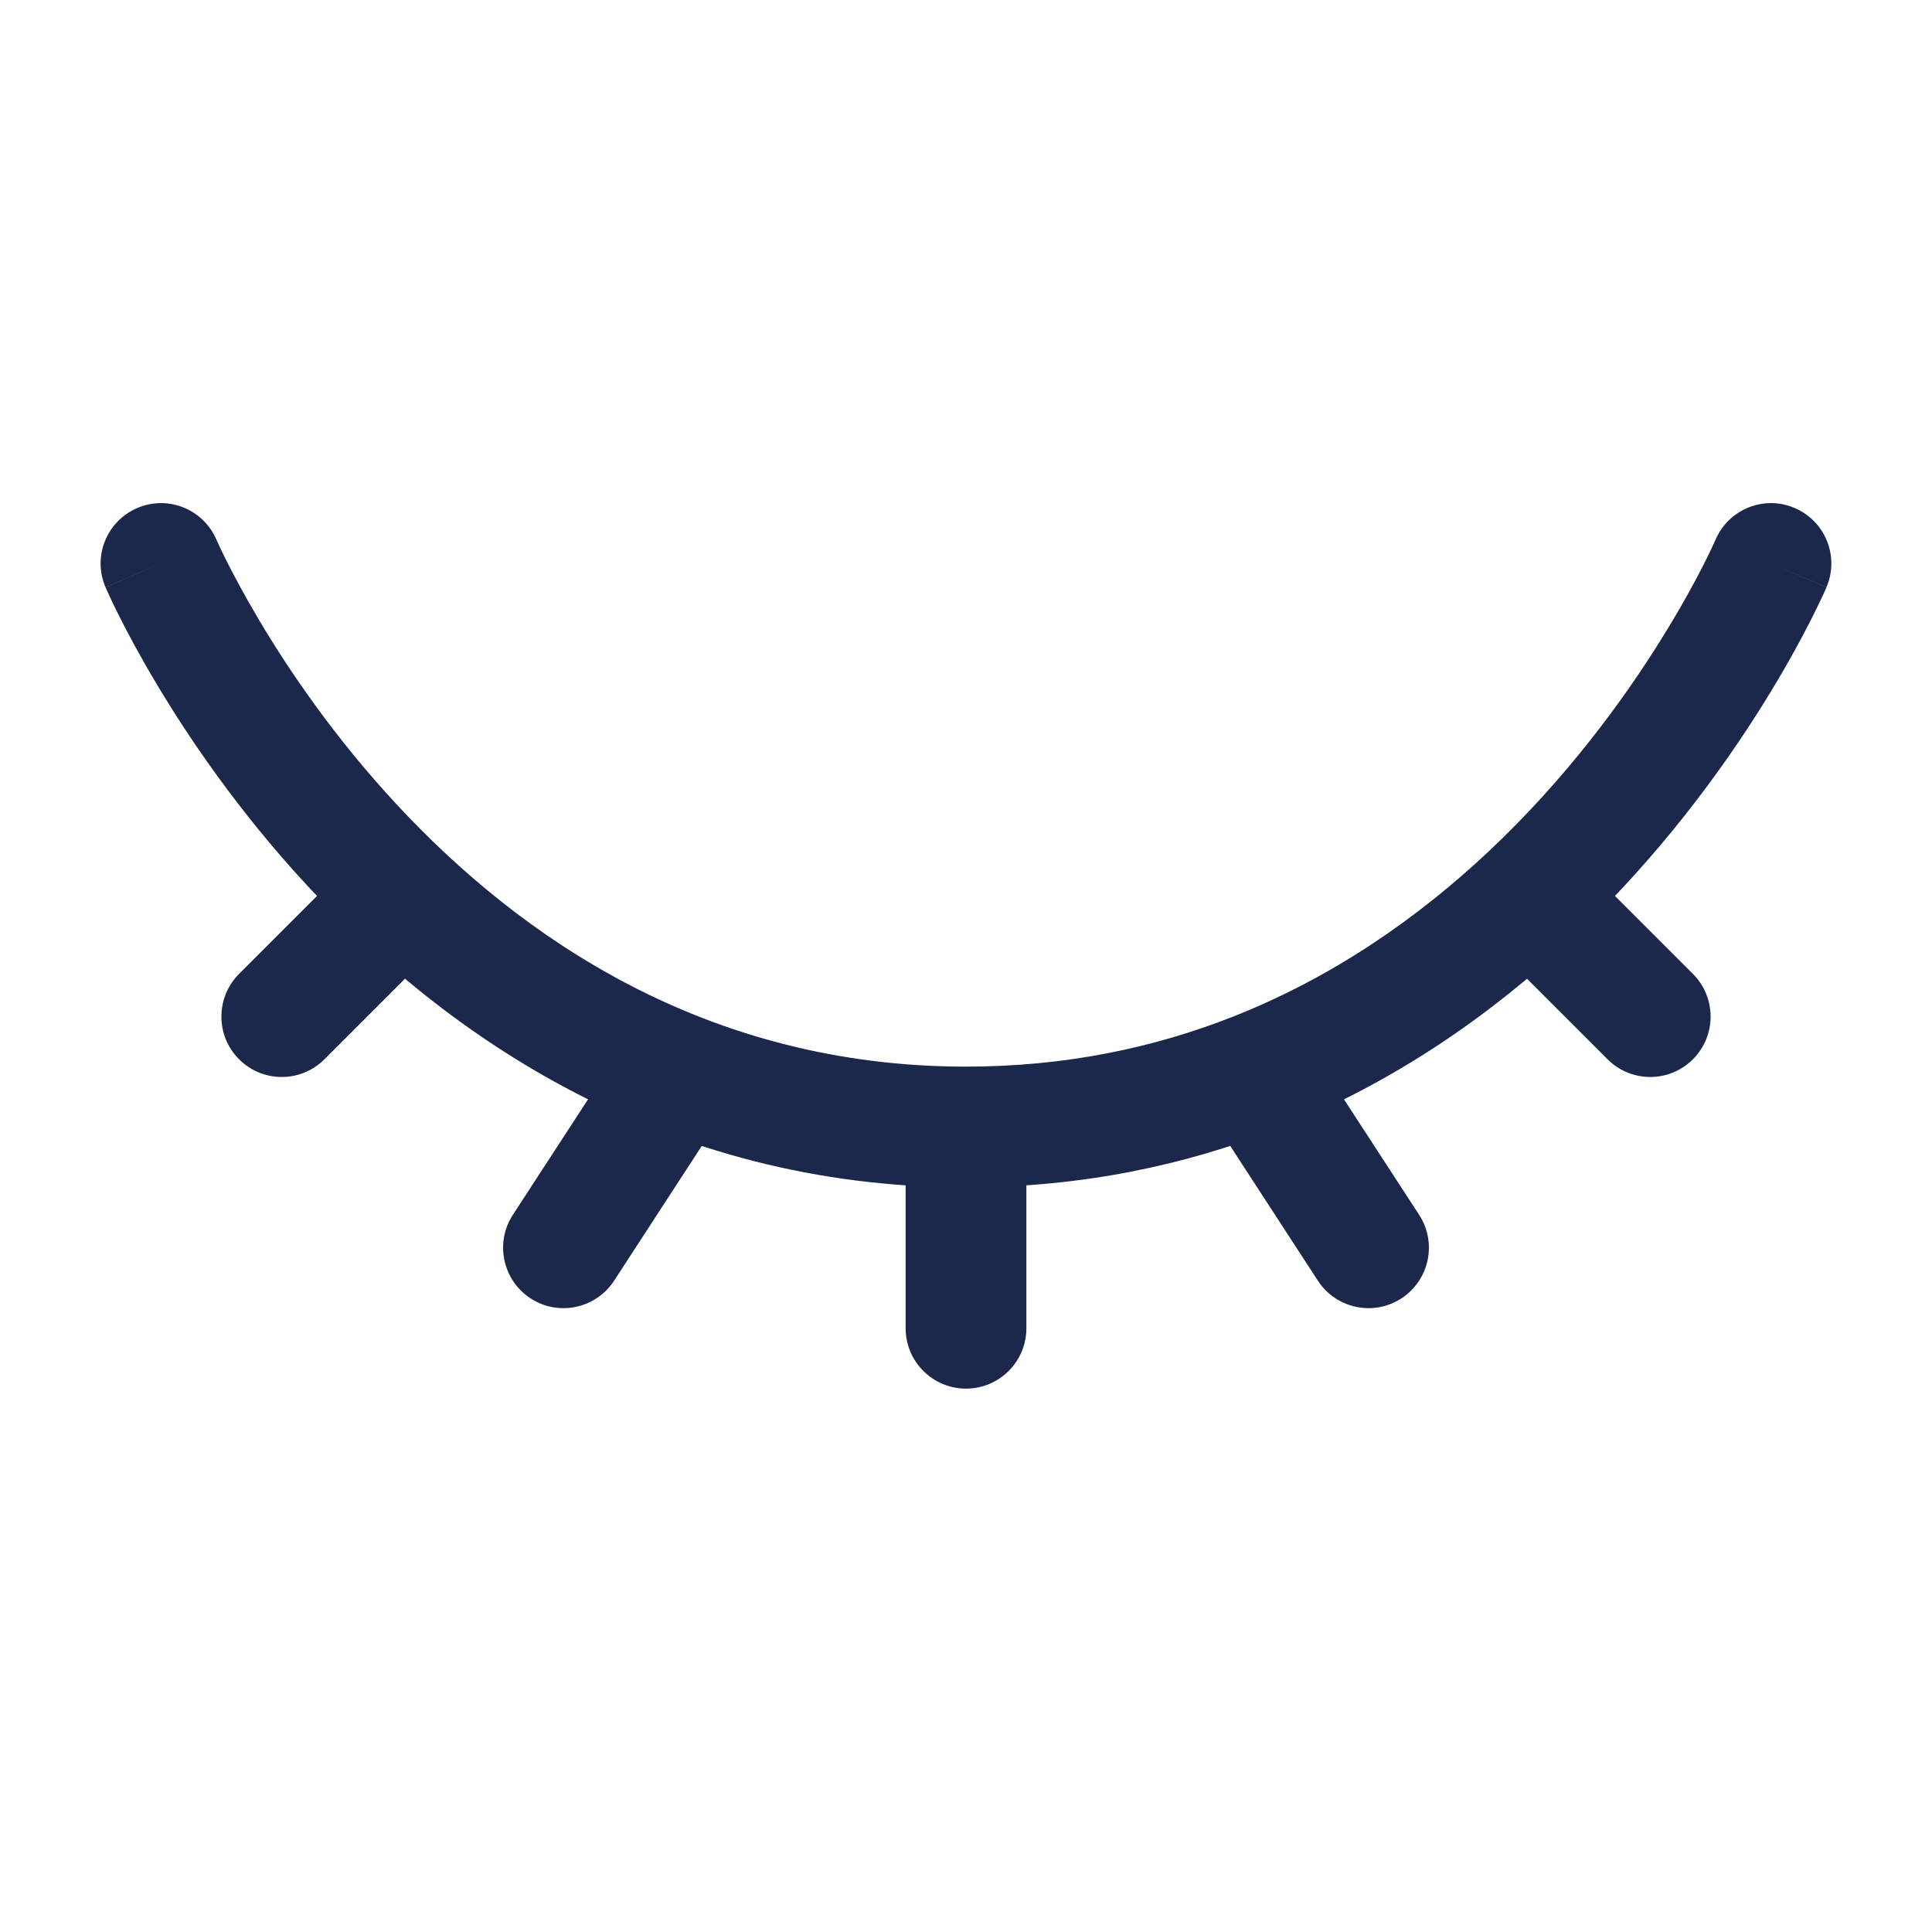
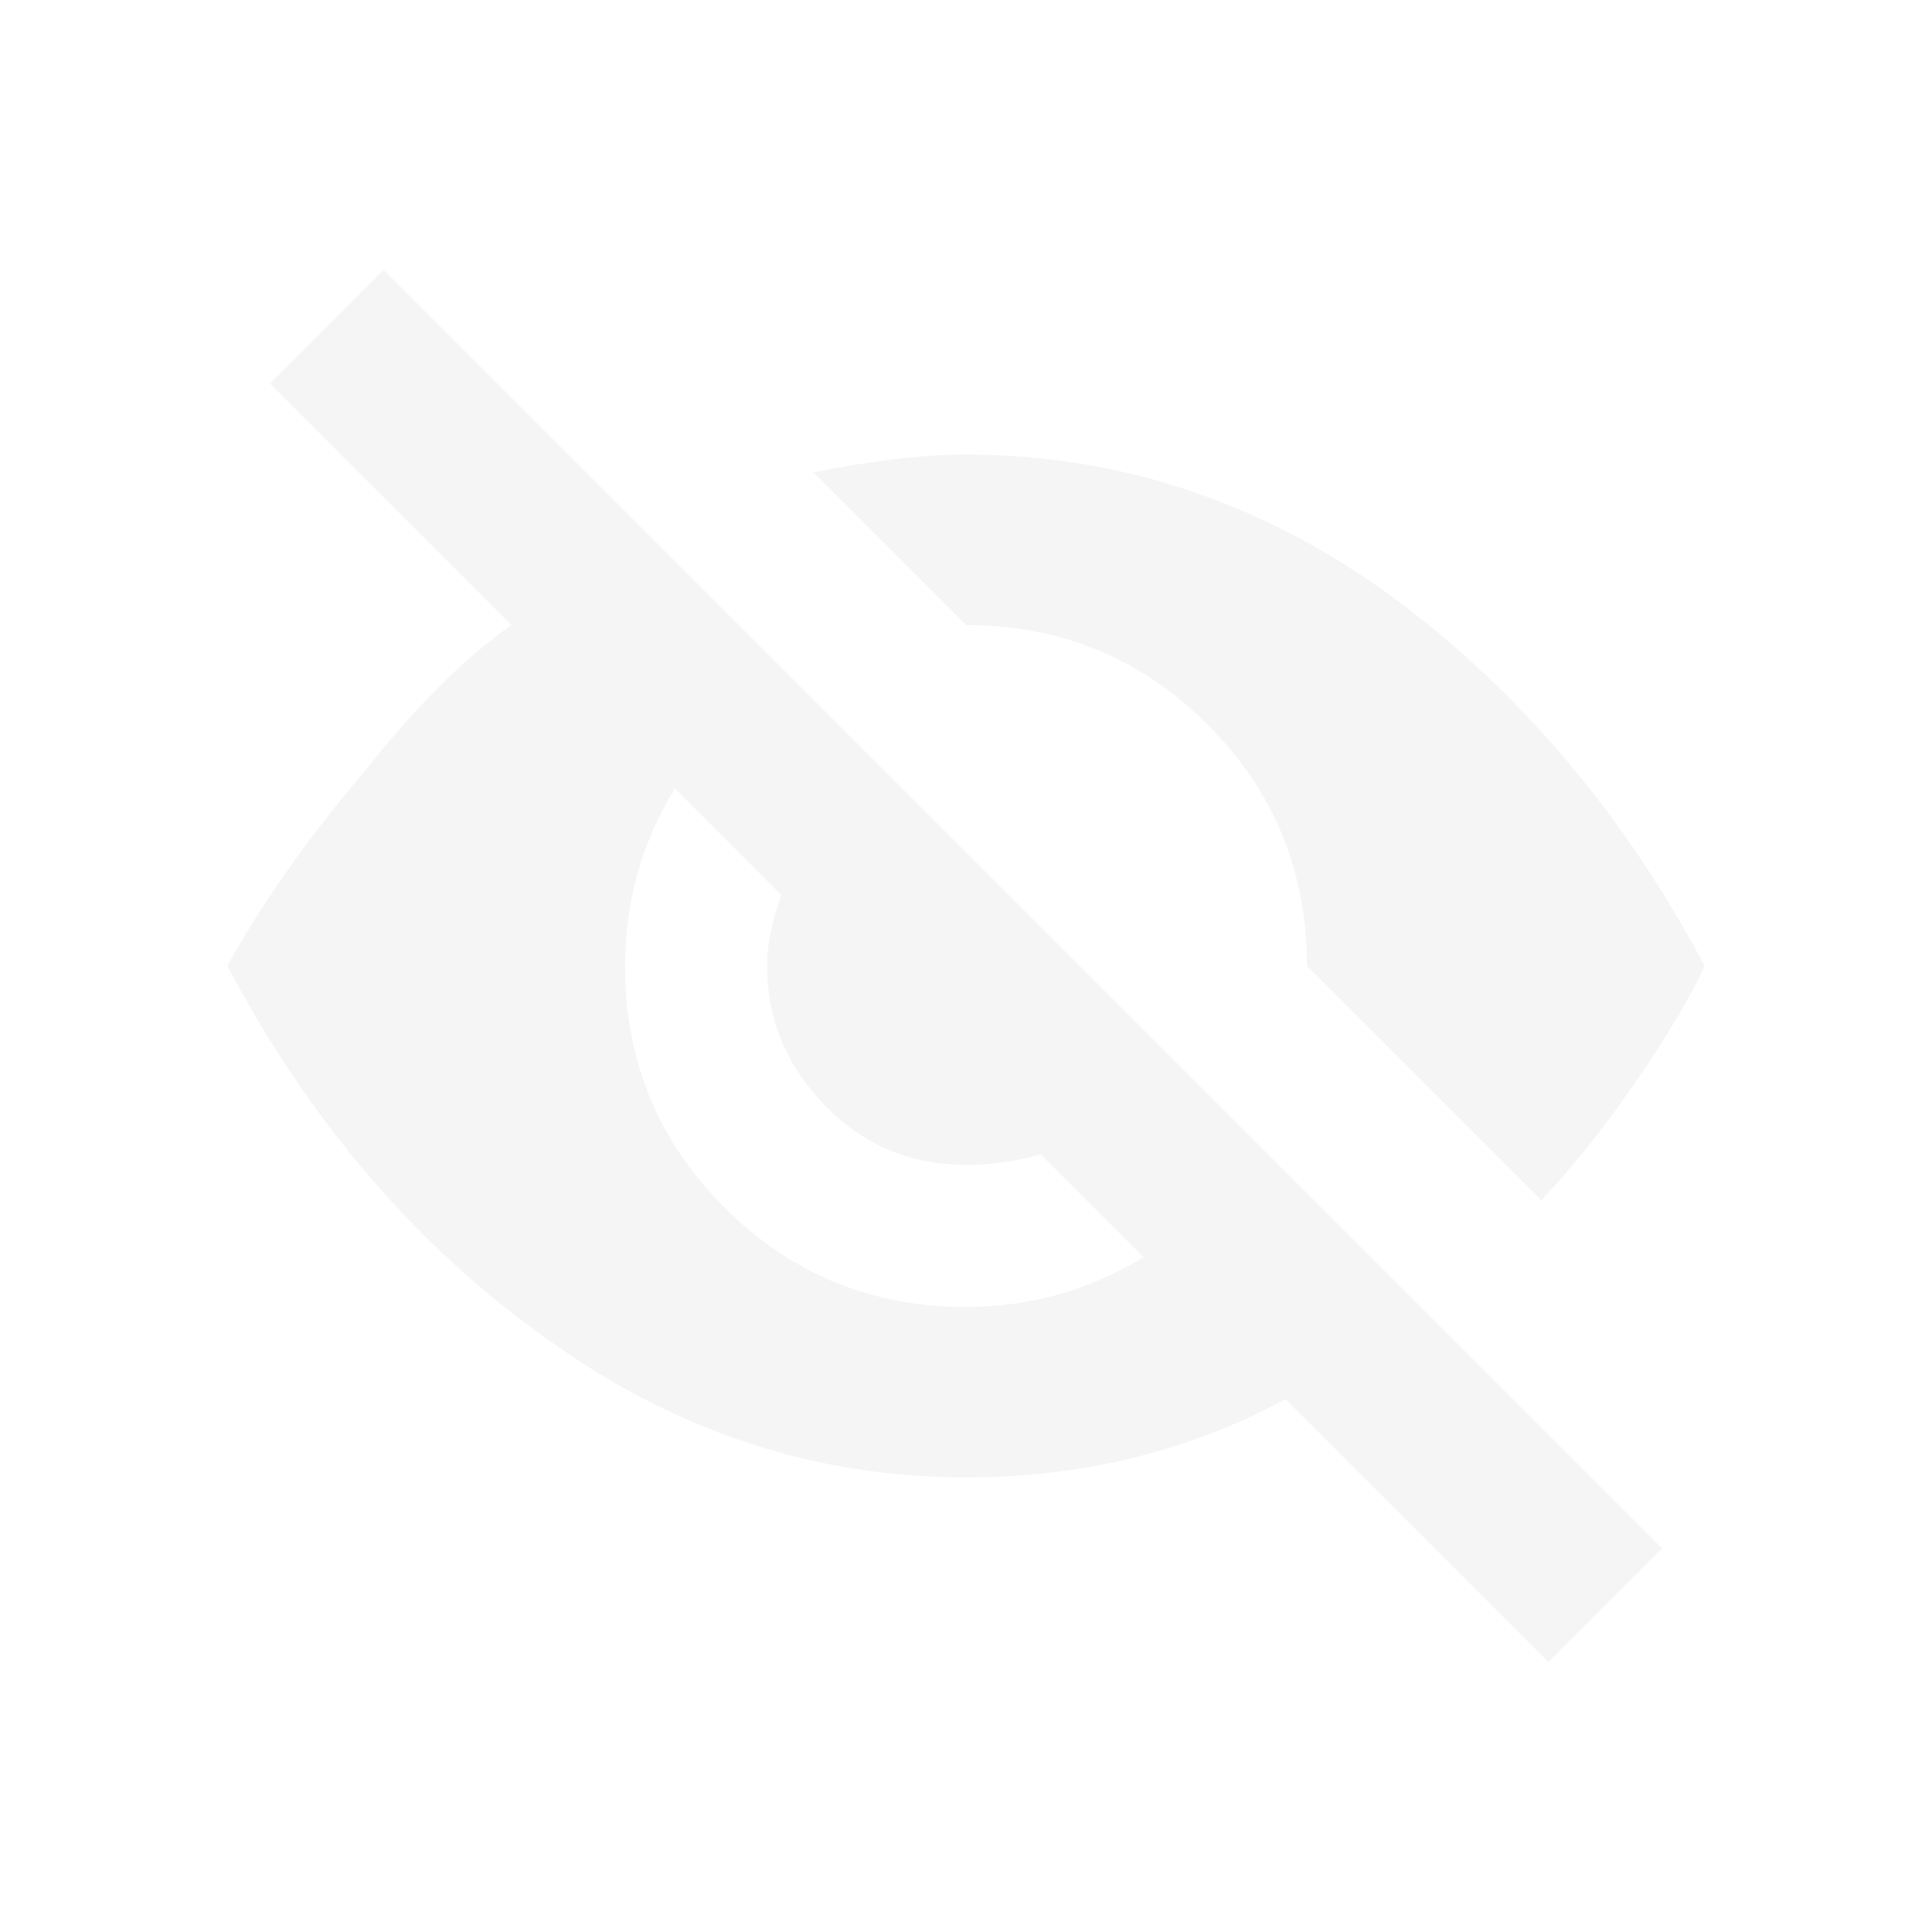
- <svg xmlns="http://www.w3.org/2000/svg" width="800px" height="800px" viewBox="0 0 24 24" fill="none">
-   <path d="M2.689 6.705C2.526 6.324 2.085 6.147 1.705 6.311C1.324 6.474 1.147 6.915 1.311 7.295L2.689 6.705ZM15.587 13.329L15.312 12.631L15.587 13.329ZM9.041 13.738C9.267 13.391 9.169 12.926 8.822 12.7C8.475 12.474 8.01 12.572 7.784 12.92L9.041 13.738ZM6.371 15.091C6.145 15.438 6.244 15.903 6.591 16.129C6.938 16.355 7.403 16.256 7.629 15.909L6.371 15.091ZM22.689 7.295C22.852 6.915 22.676 6.474 22.295 6.311C21.915 6.147 21.474 6.324 21.311 6.705L22.689 7.295ZM19 11.129L18.487 10.582V10.582L19 11.129ZM19.97 13.159C20.263 13.452 20.737 13.452 21.03 13.159C21.323 12.866 21.323 12.391 21.03 12.098L19.97 13.159ZM11.25 16.5C11.25 16.914 11.586 17.25 12 17.25C12.414 17.25 12.75 16.914 12.75 16.5H11.25ZM16.371 15.909C16.597 16.256 17.062 16.355 17.409 16.129C17.756 15.903 17.855 15.438 17.629 15.091L16.371 15.909ZM5.53 11.659C5.823 11.366 5.823 10.891 5.53 10.598C5.237 10.306 4.763 10.306 4.47 10.598L5.53 11.659ZM2.97 12.098C2.677 12.391 2.677 12.866 2.97 13.159C3.263 13.452 3.737 13.452 4.03 13.159L2.97 12.098ZM12 13.25C8.776 13.25 6.461 11.645 4.925 9.99C4.156 9.162 3.593 8.333 3.223 7.71C3.038 7.399 2.902 7.142 2.813 6.965C2.769 6.877 2.737 6.809 2.716 6.764C2.706 6.742 2.699 6.725 2.694 6.715C2.692 6.71 2.69 6.707 2.69 6.705C2.689 6.704 2.689 6.704 2.689 6.704C2.689 6.704 2.689 6.704 2.689 6.704C2.689 6.704 2.689 6.704 2.689 6.704C2.689 6.704 2.689 6.705 2 7C1.311 7.295 1.311 7.296 1.311 7.296C1.311 7.296 1.311 7.297 1.311 7.297C1.312 7.297 1.312 7.298 1.312 7.299C1.313 7.301 1.314 7.303 1.315 7.305C1.317 7.31 1.32 7.317 1.324 7.325C1.331 7.341 1.341 7.364 1.355 7.393C1.381 7.451 1.42 7.533 1.472 7.636C1.575 7.842 1.728 8.132 1.934 8.477C2.344 9.167 2.969 10.088 3.825 11.01C5.539 12.855 8.224 14.75 12 14.75V13.25ZM15.312 12.631C14.342 13.013 13.242 13.25 12 13.25V14.75C13.438 14.75 14.725 14.474 15.862 14.027L15.312 12.631ZM7.784 12.92L6.371 15.091L7.629 15.909L9.041 13.738L7.784 12.92ZM22 7C21.311 6.705 21.311 6.704 21.311 6.704C21.311 6.704 21.311 6.704 21.311 6.704C21.311 6.704 21.311 6.704 21.311 6.704C21.311 6.704 21.311 6.703 21.311 6.704C21.311 6.704 21.311 6.705 21.31 6.706C21.309 6.708 21.307 6.713 21.304 6.719C21.298 6.732 21.289 6.753 21.276 6.781C21.25 6.838 21.209 6.923 21.153 7.033C21.041 7.252 20.869 7.568 20.635 7.943C20.167 8.695 19.456 9.672 18.487 10.582L19.513 11.676C20.602 10.653 21.392 9.566 21.909 8.736C22.168 8.321 22.36 7.967 22.489 7.714C22.553 7.588 22.602 7.486 22.635 7.415C22.652 7.379 22.665 7.351 22.674 7.331C22.678 7.321 22.682 7.313 22.684 7.307C22.686 7.304 22.687 7.302 22.688 7.3C22.688 7.299 22.688 7.298 22.689 7.297C22.689 7.297 22.689 7.296 22.689 7.296C22.689 7.296 22.689 7.296 22.689 7.296C22.689 7.296 22.689 7.295 22 7ZM18.487 10.582C17.628 11.388 16.574 12.134 15.312 12.631L15.862 14.027C17.335 13.447 18.547 12.583 19.513 11.676L18.487 10.582ZM18.47 11.659L19.97 13.159L21.03 12.098L19.53 10.598L18.47 11.659ZM11.25 14V16.5H12.75V14H11.25ZM14.959 13.738L16.371 15.909L17.629 15.091L16.216 12.92L14.959 13.738ZM4.47 10.598L2.97 12.098L4.03 13.159L5.53 11.659L4.47 10.598Z" fill="#1C274C" />
+ <svg xmlns="http://www.w3.org/2000/svg" fill="#f5f5f5" width="800px" height="800px" viewBox="0 -16 544 544">
+   <path d="M108 60L468 420 436 452 362 378Q321 400 272 400 208 400 154 361 99 322 64 256 79 229 102 202 124 174 144 160L76 92 108 60ZM368 256Q368 216 340 188 312 160 272 160L229 117Q254 112 272 112 337 112 392 152 446 192 480 256 474 269 461 288 448 307 434 322L368 256ZM272 352Q299 352 322 338L293 309Q283 312 272 312 249 312 233 296 216 279 216 256 216 247 220 236L190 206Q176 229 176 256 176 296 204 324 232 352 272 352Z" />
</svg>
